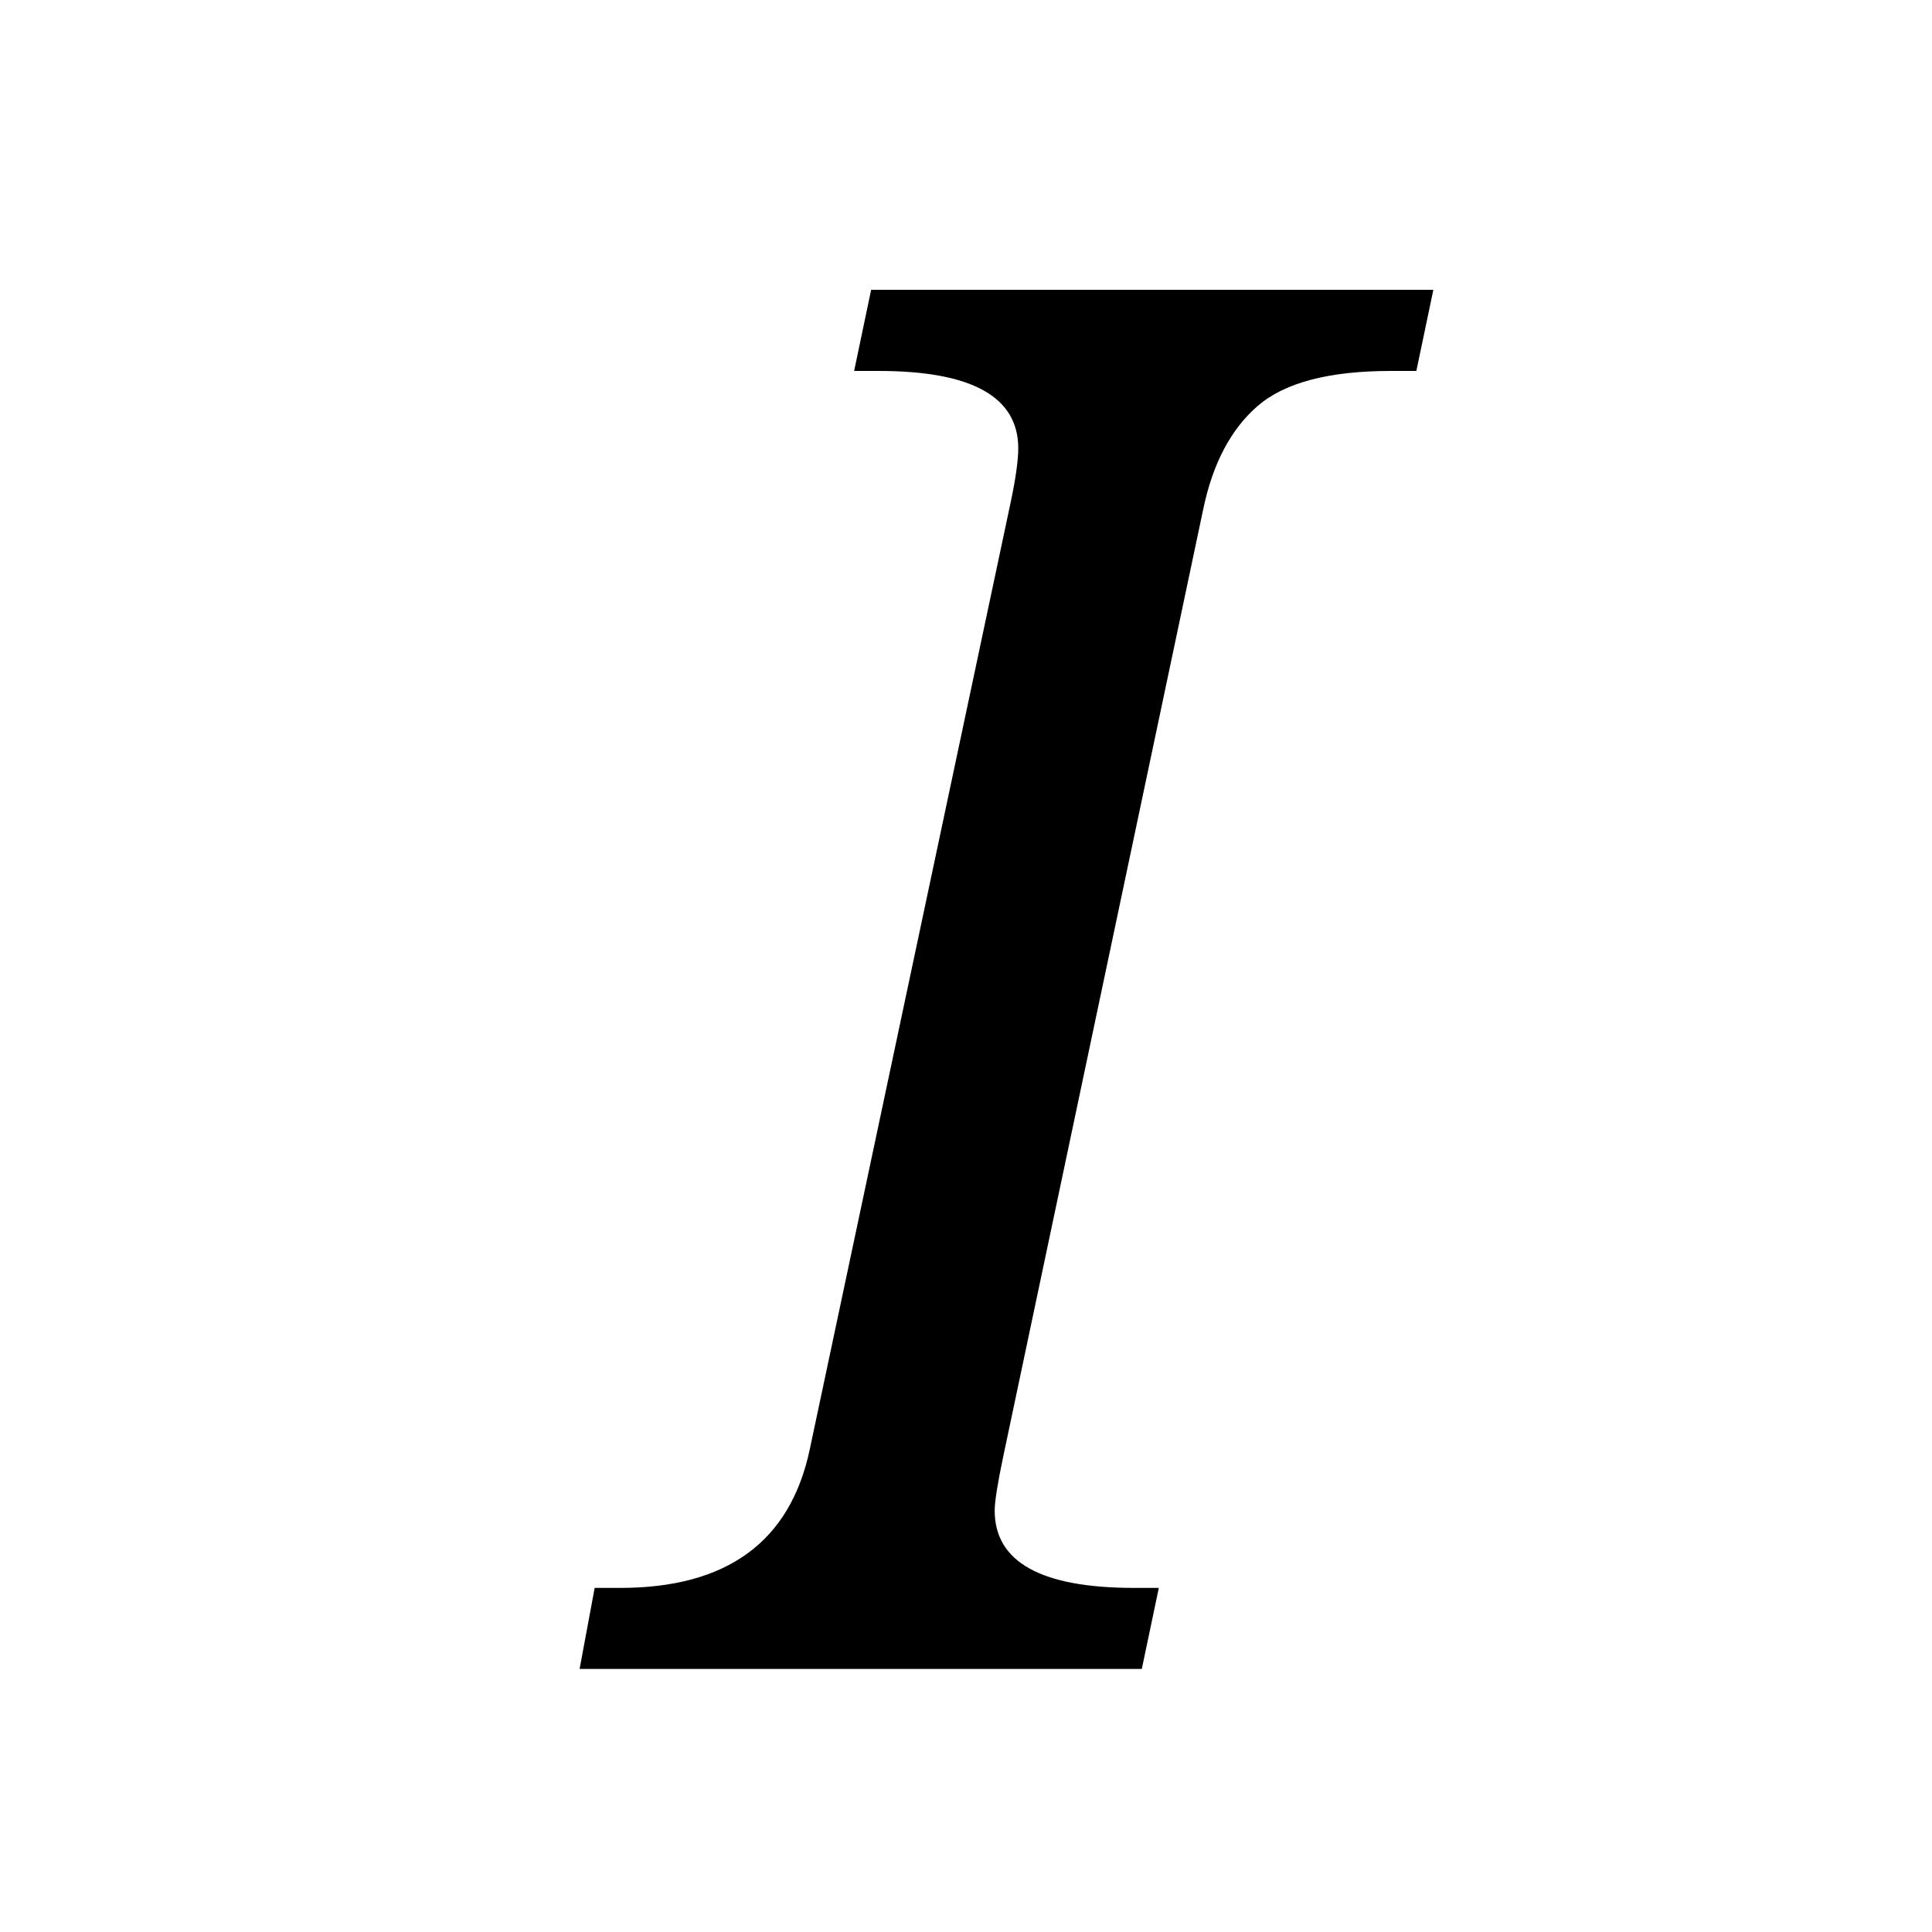
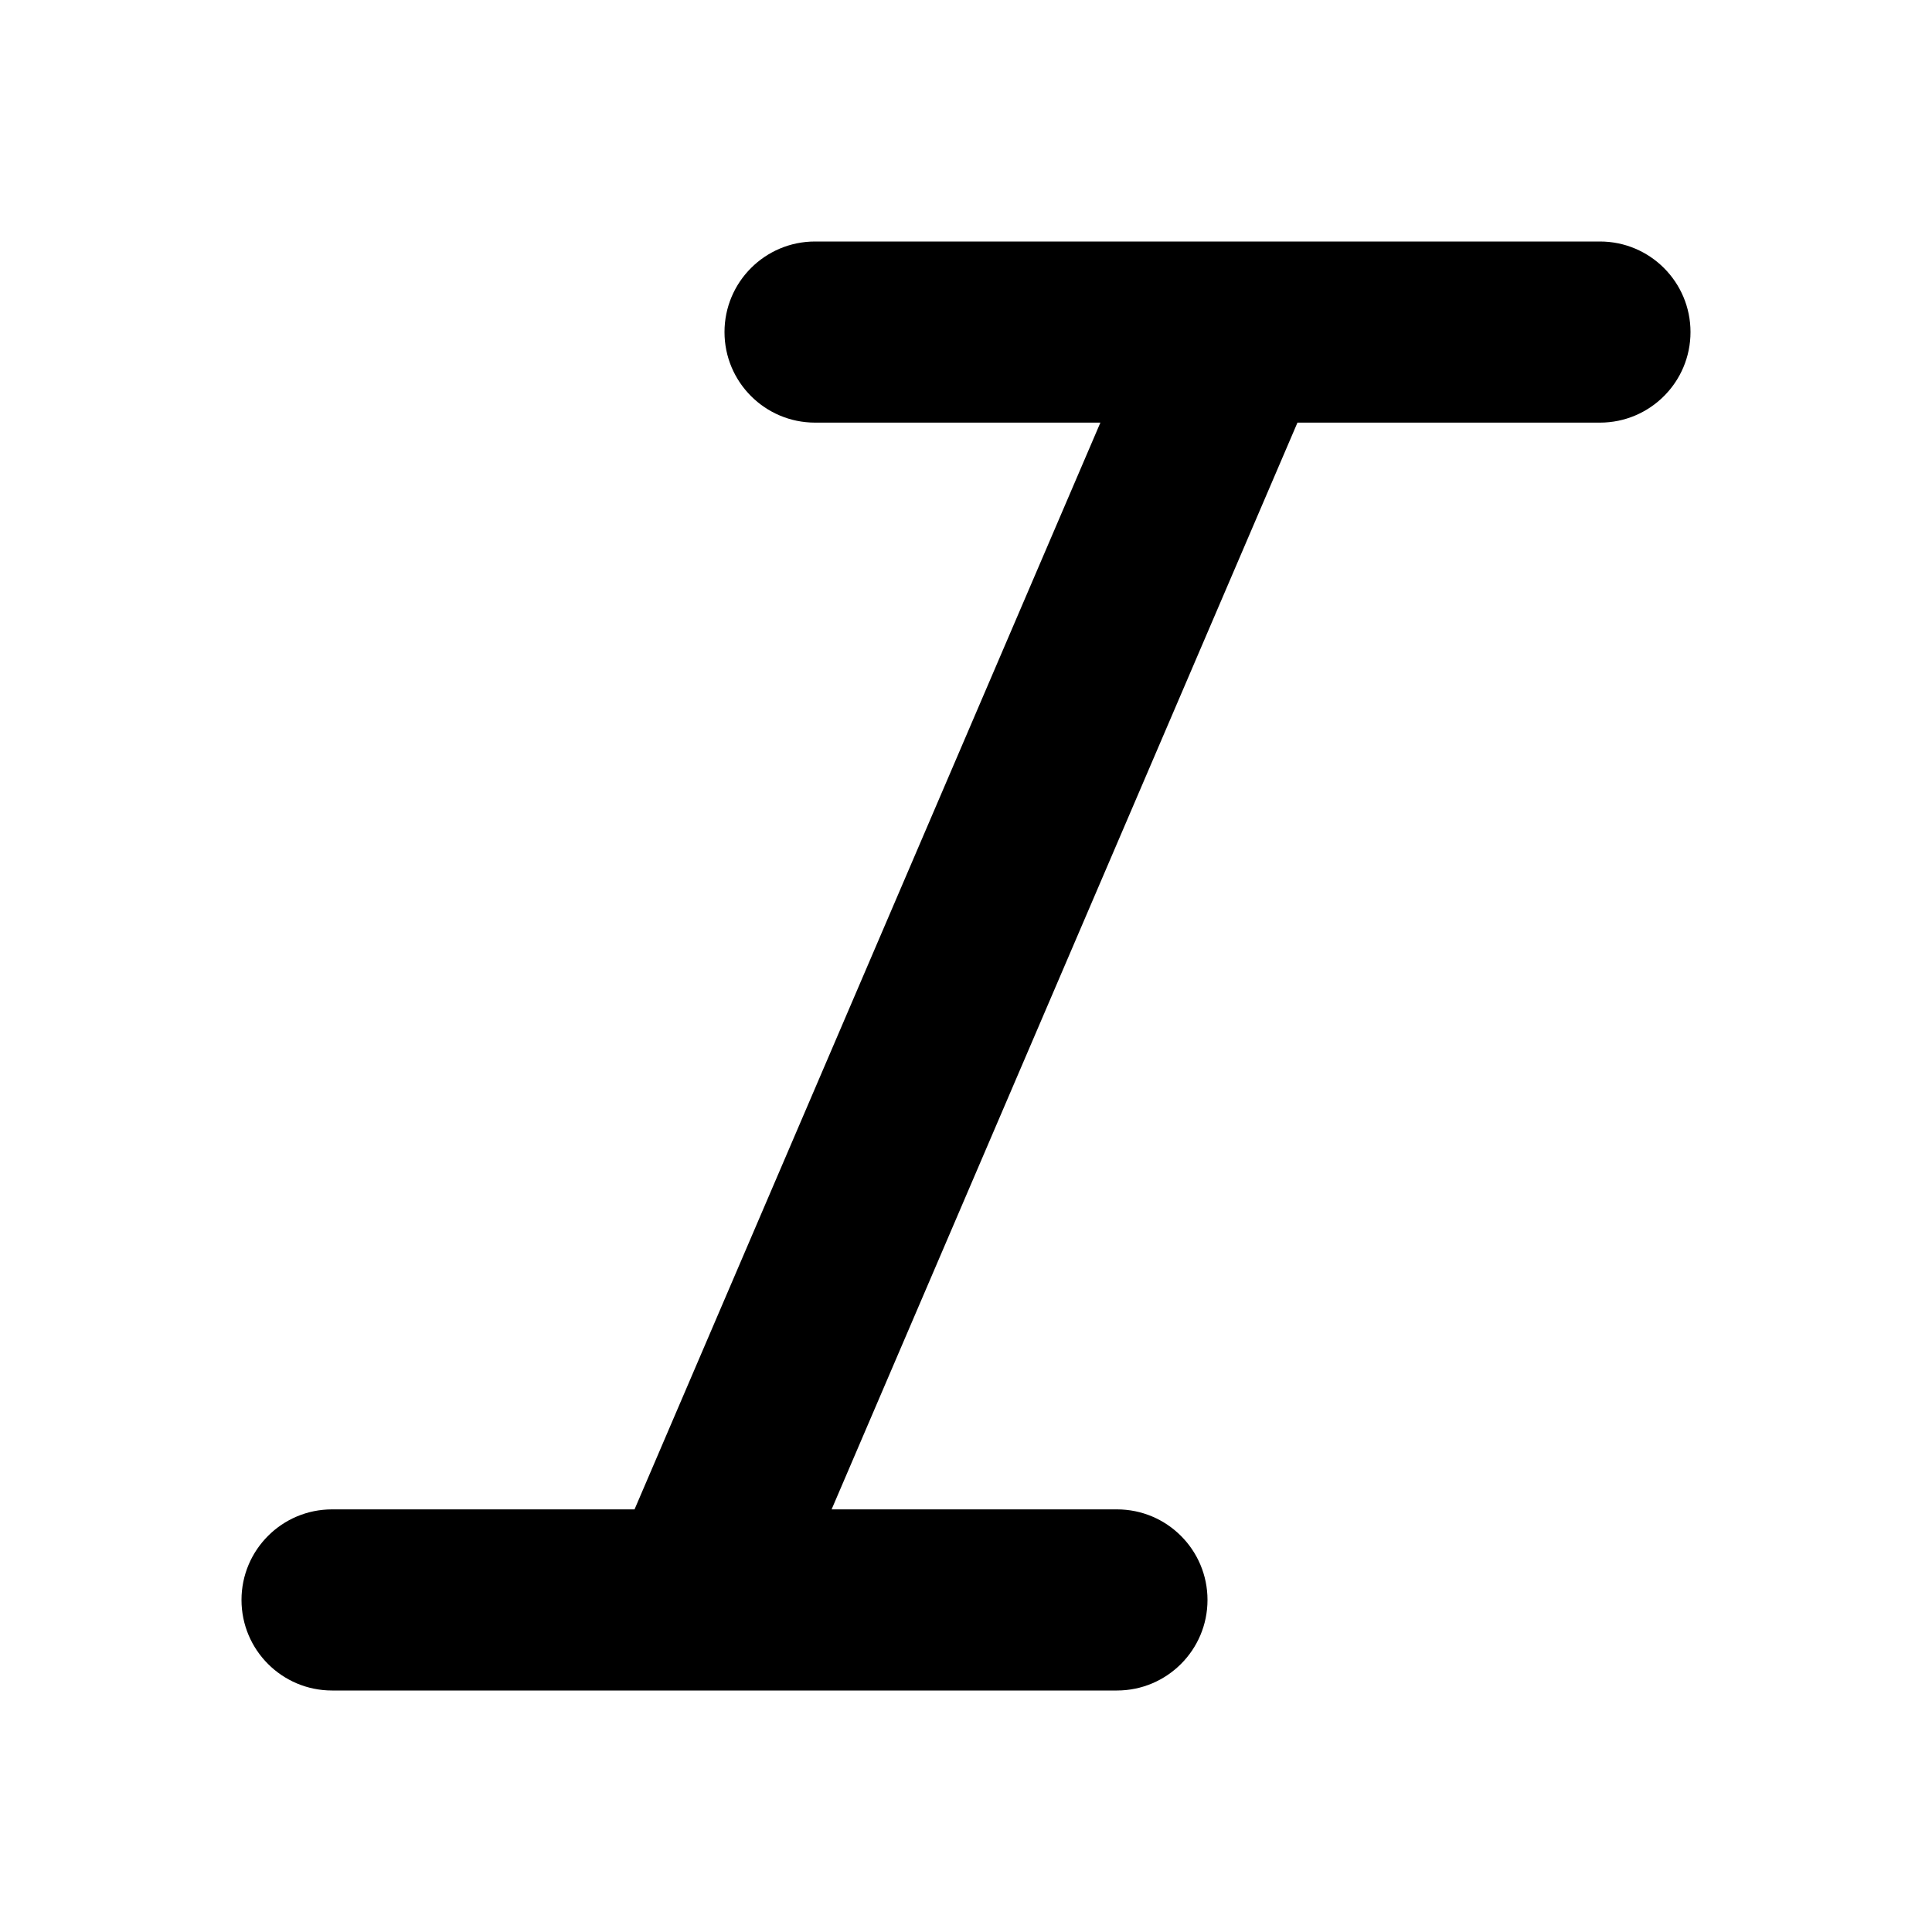
- <svg xmlns="http://www.w3.org/2000/svg" width="20" height="20" viewBox="0 0 20 20" fill="none">
-   <path fill-rule="evenodd" clip-rule="evenodd" d="M14.838 3L14.662 3.84H14.398C13.76 3.84 13.301 3.96 13.021 4.201C12.742 4.442 12.553 4.8 12.455 5.275L10.385 15.08C10.326 15.36 10.297 15.546 10.297 15.637C10.297 16.171 10.779 16.438 11.742 16.438H11.996L11.82 17.277H6L6.156 16.438H6.42C7.527 16.438 8.181 15.959 8.383 15.002L10.463 5.197C10.515 4.95 10.541 4.764 10.541 4.641C10.541 4.107 10.059 3.84 9.096 3.84H8.842L9.018 3H14.838Z" fill="black" />
+ <svg xmlns="http://www.w3.org/2000/svg" width="16" height="16" viewBox="0 0 16 16">
+   <path fill-rule="evenodd" d="M6 2.75A.75.75 0 016.75 2h6.5a.75.75 0 010 1.5h-2.505l-3.858 9H9.25a.75.75 0 010 1.5h-6.5a.75.75 0 010-1.5h2.505l3.858-9H6.75A.75.75 0 016 2.75z" />
</svg>
